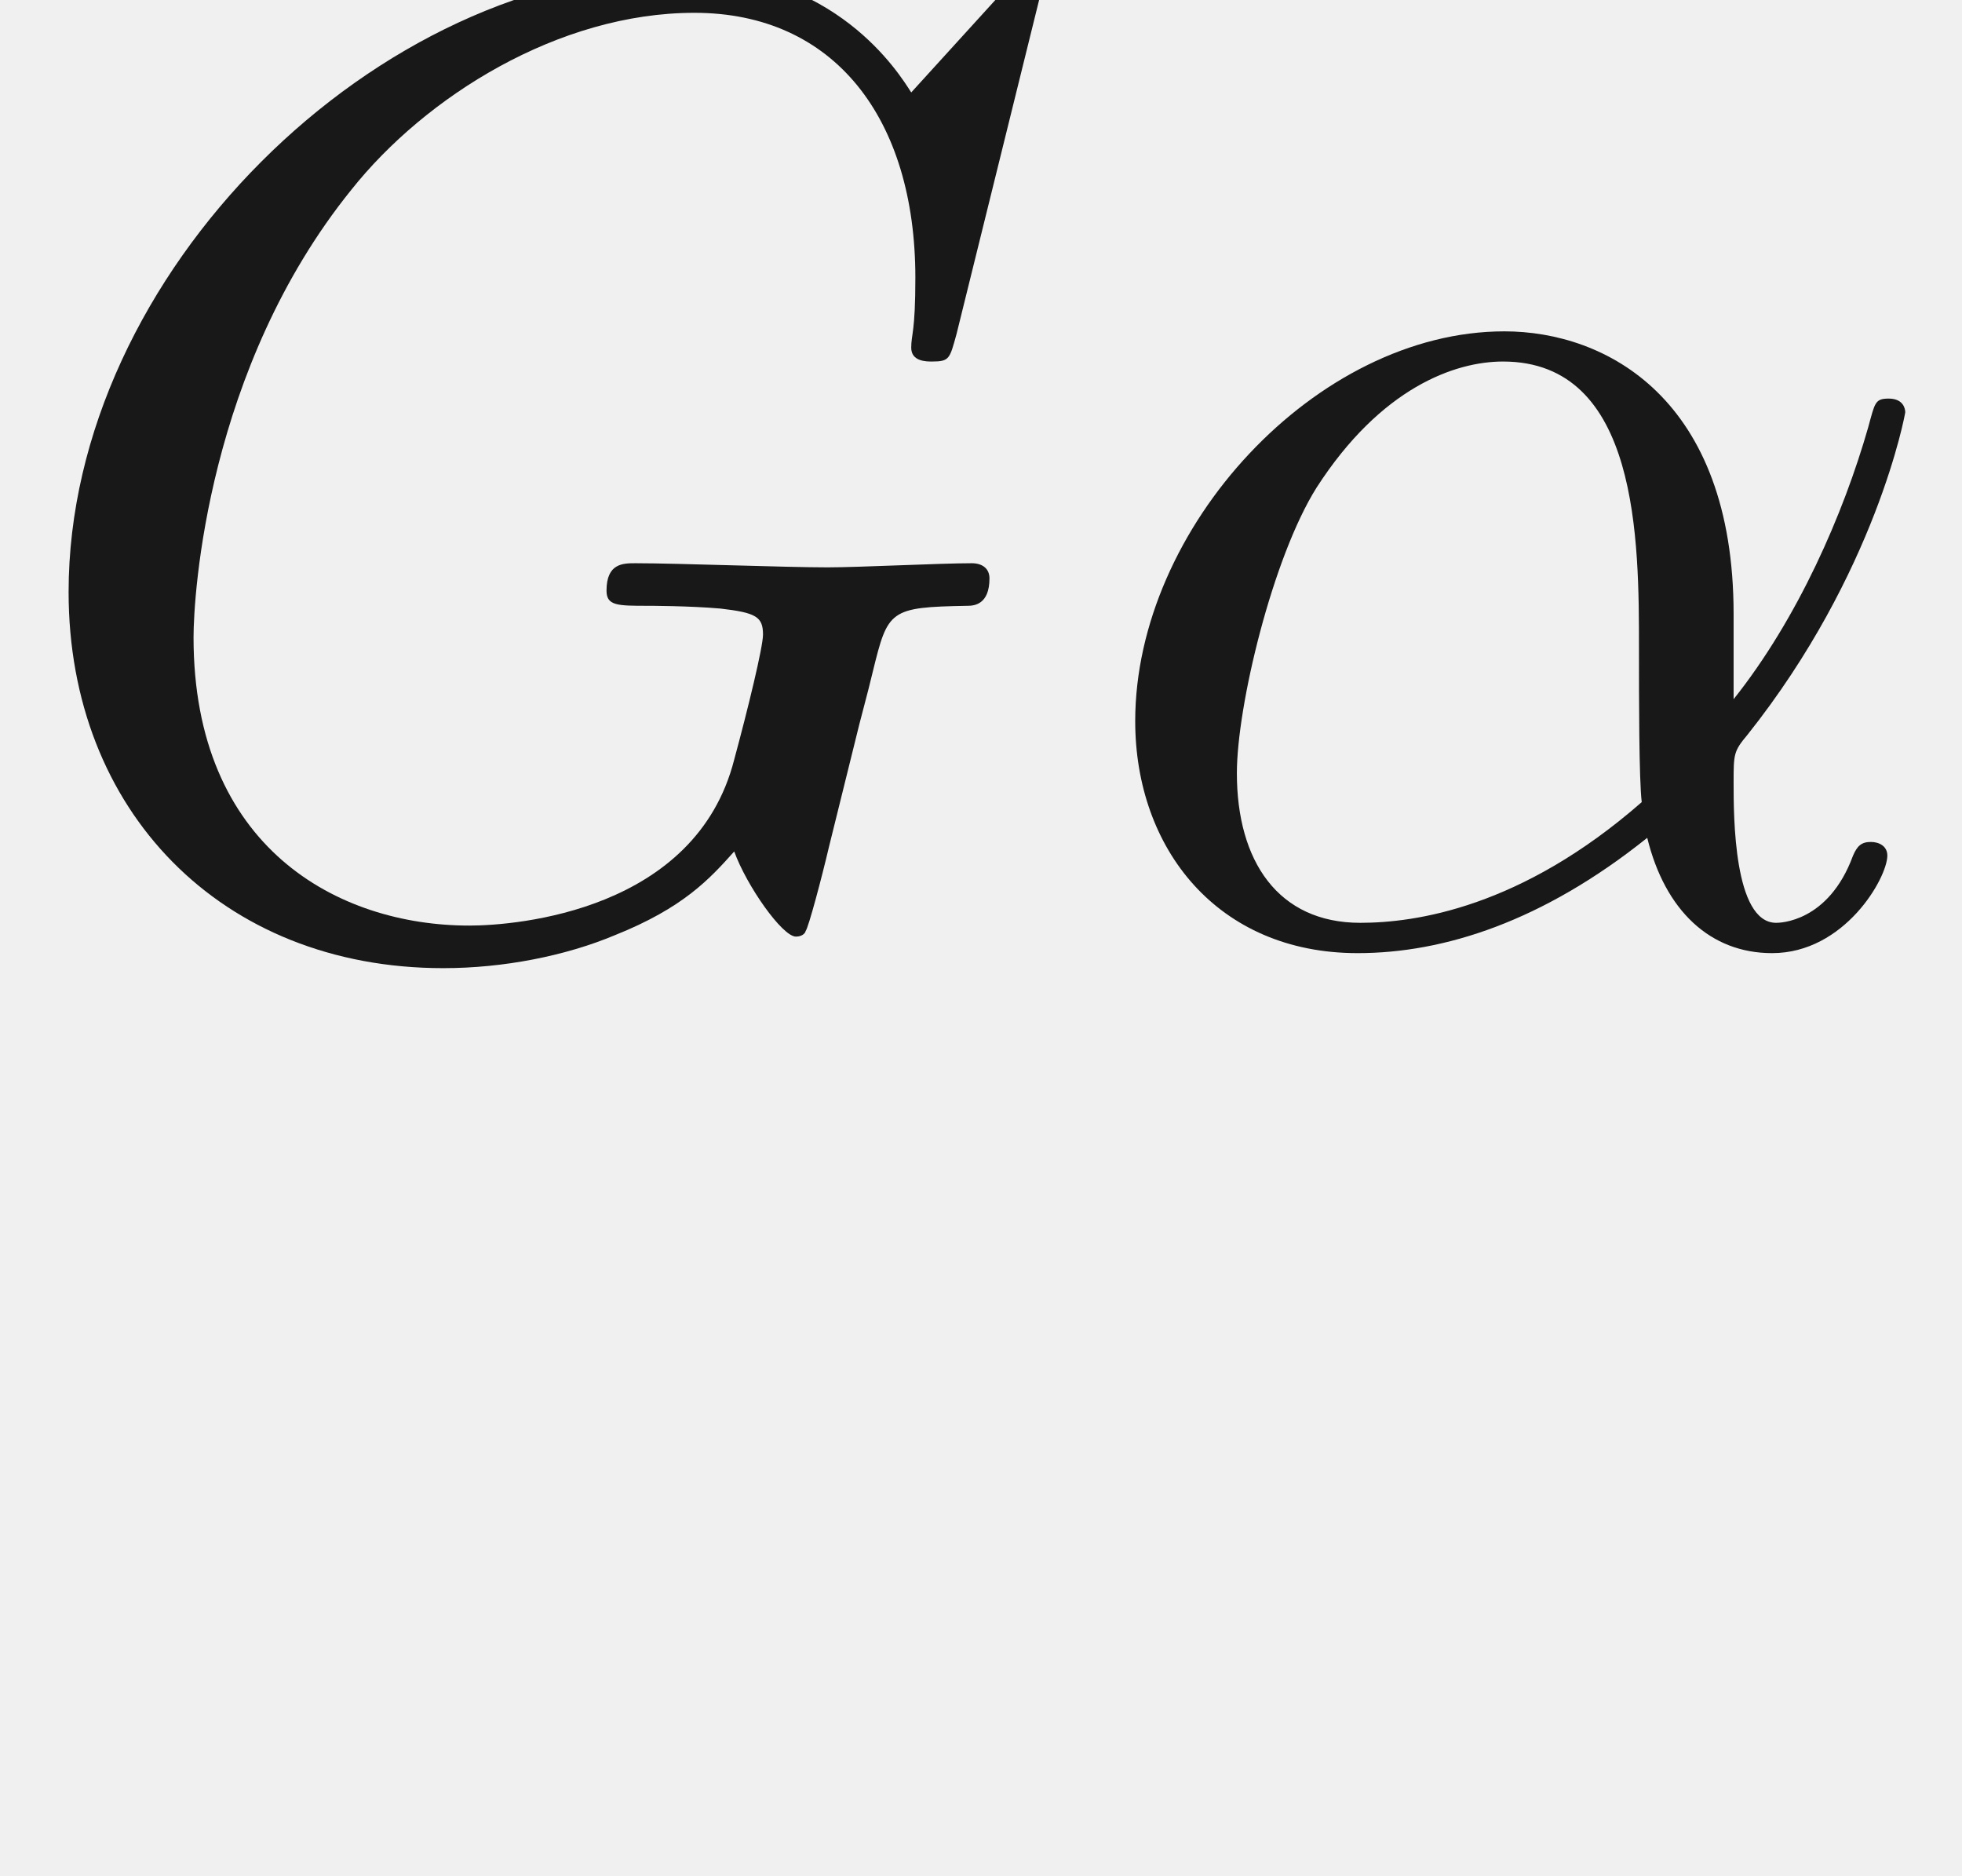
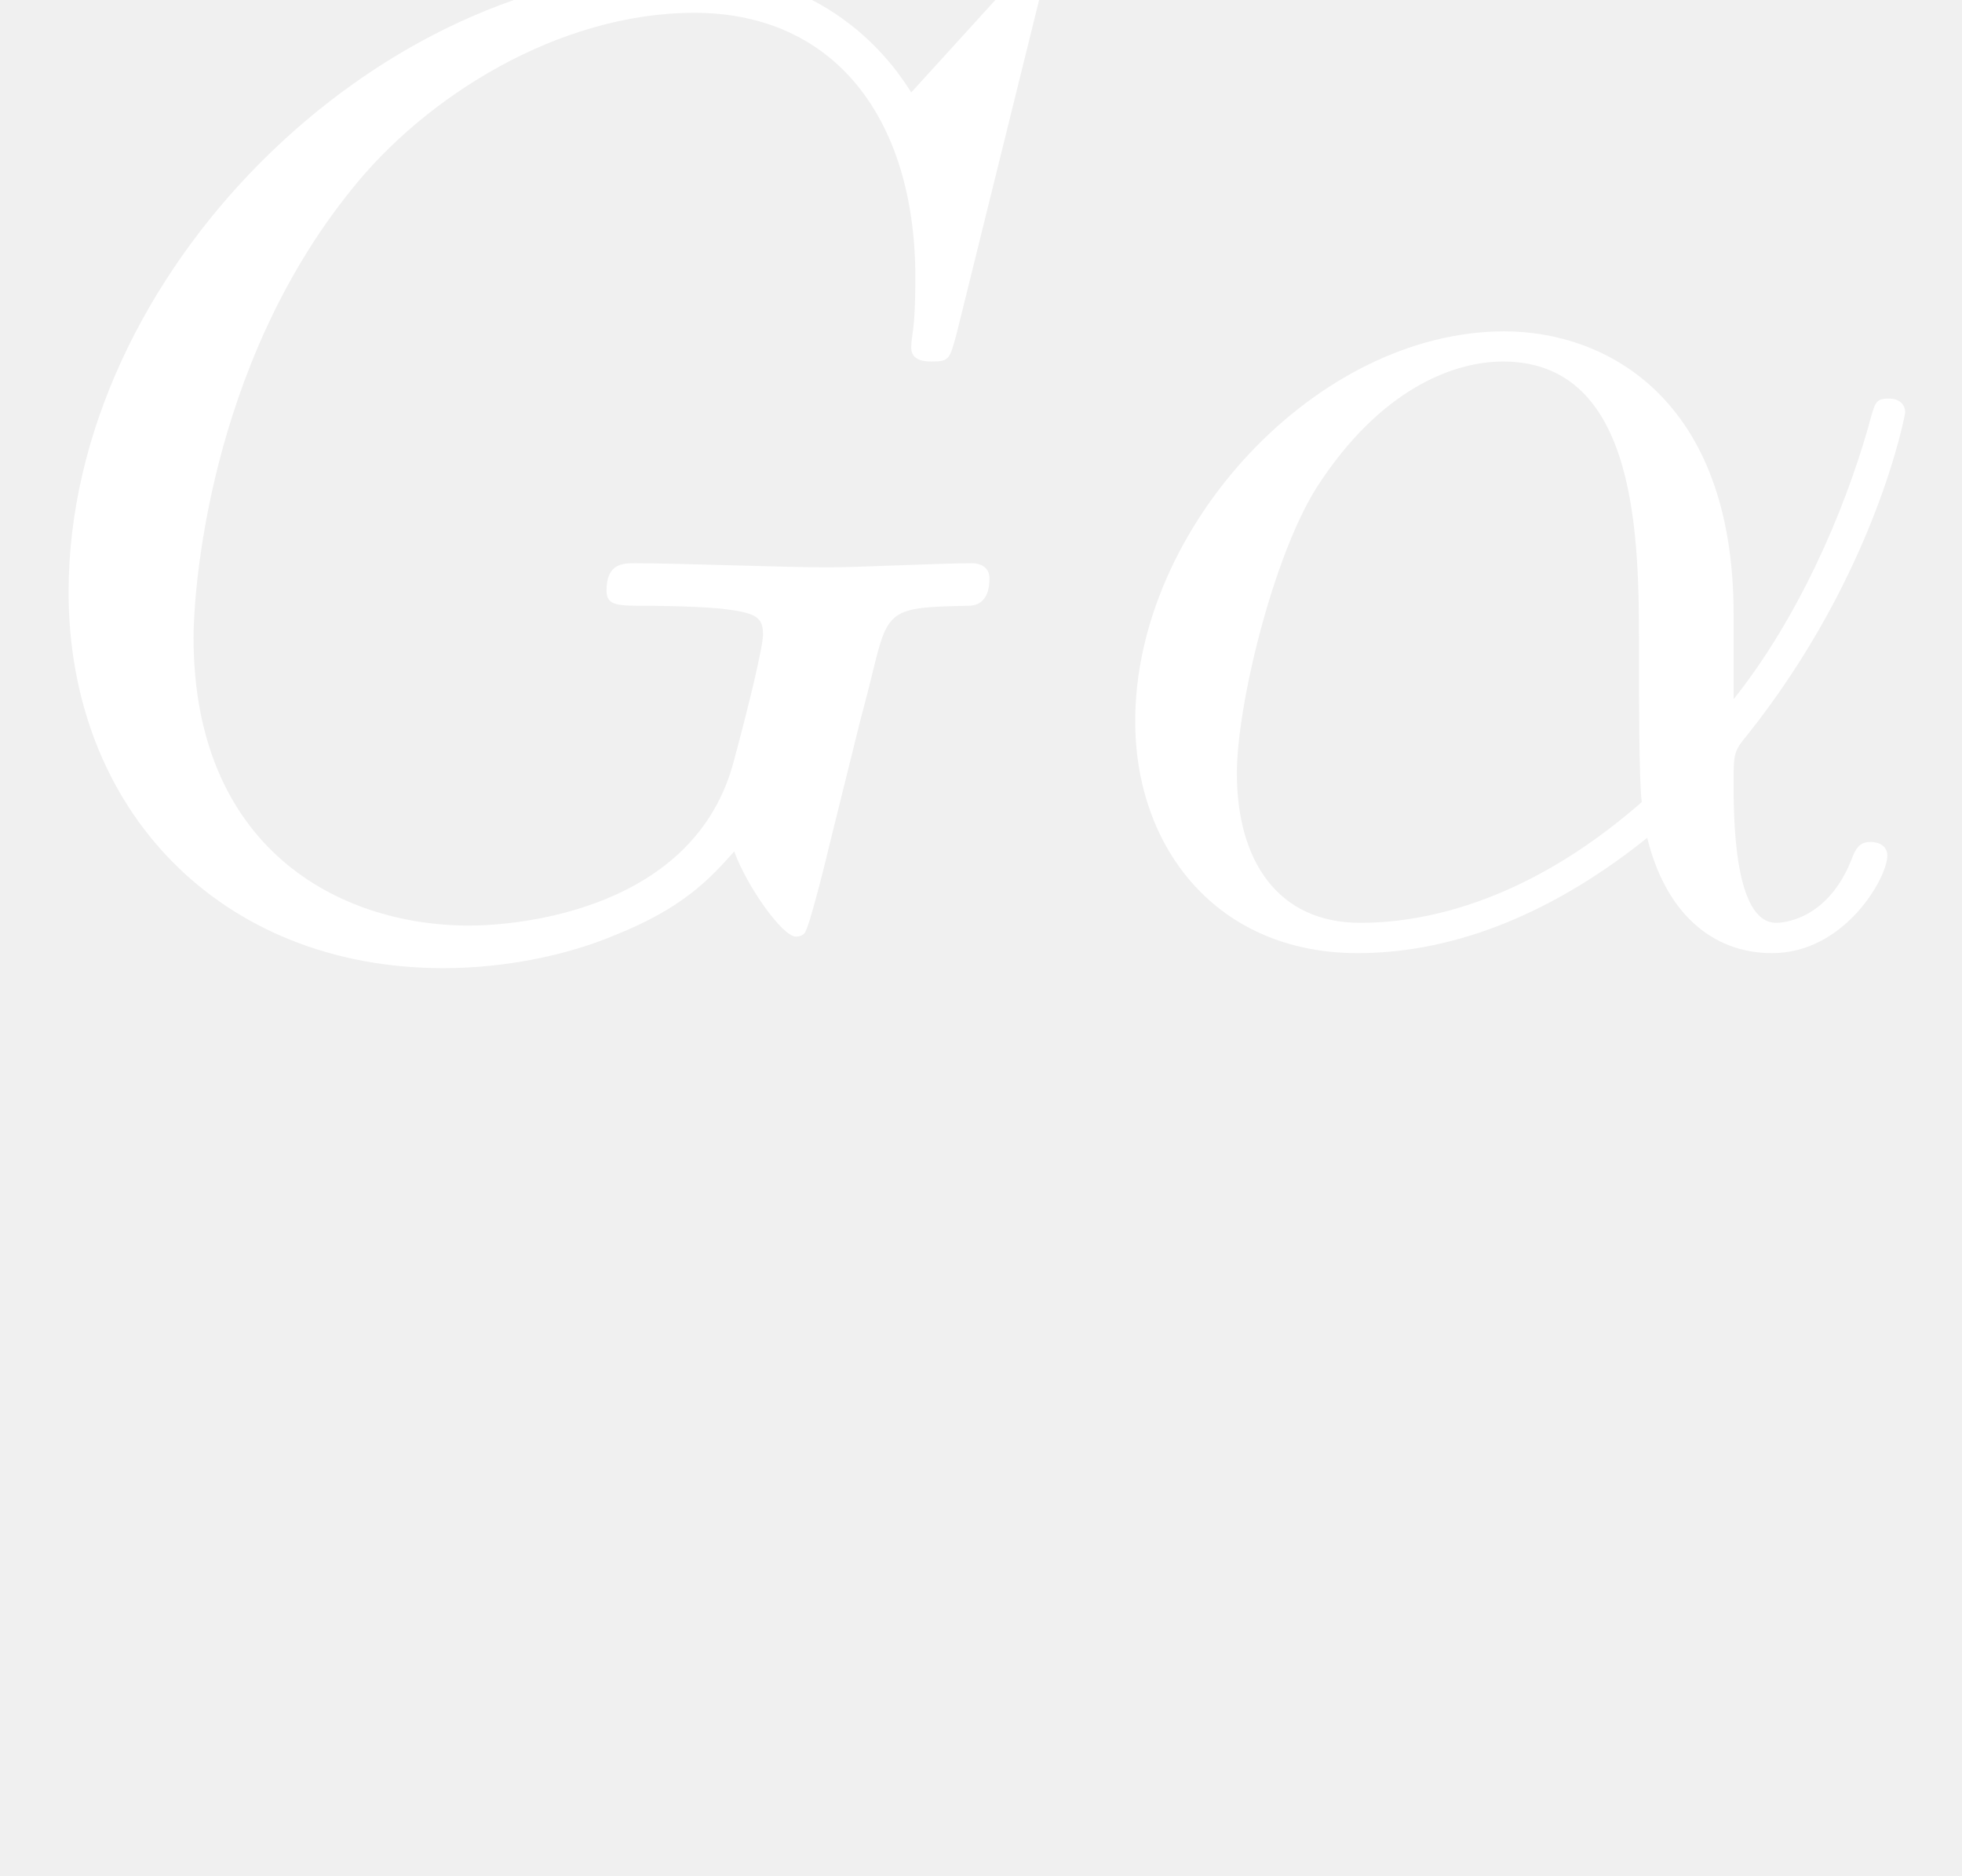
<svg xmlns="http://www.w3.org/2000/svg" xmlns:ns1="http://github.com/leegao/readme2tex/" xmlns:xlink="http://www.w3.org/1999/xlink" height="13.616pt" ns1:offset="-6.217248937900877e-15" version="1.1" viewBox="-52.075 -68.845 14.243 13.616" width="14.243pt">
  <defs>
    <path d="M3.318 -0.757C3.357 -0.359 3.626 0.06 4.095 0.06C4.304 0.06 4.912 -0.08 4.912 -0.887V-1.445H4.663V-0.887C4.663 -0.309 4.413 -0.249 4.304 -0.249C3.975 -0.249 3.935 -0.697 3.935 -0.747V-2.74C3.935 -3.158 3.935 -3.547 3.577 -3.915C3.188 -4.304 2.69 -4.463 2.212 -4.463C1.395 -4.463 0.707 -3.995 0.707 -3.337C0.707 -3.039 0.907 -2.869 1.166 -2.869C1.445 -2.869 1.624 -3.068 1.624 -3.328C1.624 -3.447 1.574 -3.776 1.116 -3.786C1.385 -4.134 1.873 -4.244 2.192 -4.244C2.68 -4.244 3.248 -3.856 3.248 -2.969V-2.6C2.74 -2.57 2.042 -2.54 1.415 -2.242C0.667 -1.903 0.418 -1.385 0.418 -0.946C0.418 -0.139 1.385 0.11 2.012 0.11C2.67 0.11 3.128 -0.289 3.318 -0.757ZM3.248 -2.391V-1.395C3.248 -0.448 2.531 -0.11 2.082 -0.11C1.594 -0.11 1.186 -0.458 1.186 -0.956C1.186 -1.504 1.604 -2.331 3.248 -2.391Z" id="g1-97" />
    <path d="M4.752 -2.351C4.752 -3.915 3.826 -4.403 3.088 -4.403C1.724 -4.403 0.408 -2.979 0.408 -1.574C0.408 -0.648 1.006 0.11 2.022 0.11C2.65 0.11 3.367 -0.12 4.125 -0.727C4.254 -0.199 4.583 0.11 5.031 0.11C5.559 0.11 5.868 -0.438 5.868 -0.598C5.868 -0.667 5.808 -0.697 5.748 -0.697C5.679 -0.697 5.649 -0.667 5.619 -0.598C5.44 -0.11 5.081 -0.11 5.061 -0.11C4.752 -0.11 4.752 -0.887 4.752 -1.126C4.752 -1.335 4.752 -1.355 4.852 -1.474C5.788 -2.65 5.998 -3.806 5.998 -3.816C5.998 -3.836 5.988 -3.915 5.878 -3.915C5.778 -3.915 5.778 -3.885 5.729 -3.706C5.549 -3.078 5.22 -2.321 4.752 -1.733V-2.351ZM4.085 -0.986C3.208 -0.219 2.441 -0.11 2.042 -0.11C1.445 -0.11 1.146 -0.558 1.146 -1.196C1.146 -1.684 1.405 -2.76 1.724 -3.268C2.192 -3.995 2.73 -4.184 3.078 -4.184C4.065 -4.184 4.065 -2.879 4.065 -2.102C4.065 -1.733 4.065 -1.156 4.085 -0.986Z" id="g0-11" />
    <path d="M7.572 -6.924C7.572 -6.954 7.552 -7.024 7.462 -7.024C7.432 -7.024 7.422 -7.014 7.313 -6.904L6.615 -6.137C6.526 -6.276 6.067 -7.024 4.961 -7.024C2.74 -7.024 0.498 -4.822 0.498 -2.511C0.498 -0.927 1.604 0.219 3.218 0.219C3.656 0.219 4.105 0.13 4.463 -0.02C4.961 -0.219 5.151 -0.428 5.33 -0.628C5.42 -0.379 5.679 -0.01 5.778 -0.01C5.828 -0.01 5.848 -0.04 5.848 -0.05C5.868 -0.07 5.968 -0.448 6.017 -0.658L6.207 -1.425C6.247 -1.594 6.296 -1.763 6.336 -1.933C6.446 -2.381 6.456 -2.401 7.024 -2.411C7.073 -2.411 7.183 -2.421 7.183 -2.61C7.183 -2.68 7.133 -2.72 7.054 -2.72C6.824 -2.72 6.237 -2.69 6.007 -2.69C5.699 -2.69 4.922 -2.72 4.613 -2.72C4.523 -2.72 4.403 -2.72 4.403 -2.521C4.403 -2.411 4.483 -2.411 4.702 -2.411C4.712 -2.411 5.001 -2.411 5.23 -2.391C5.489 -2.361 5.539 -2.331 5.539 -2.202C5.539 -2.112 5.43 -1.664 5.33 -1.295C5.051 -0.199 3.756 -0.09 3.407 -0.09C2.451 -0.09 1.405 -0.658 1.405 -2.182C1.405 -2.491 1.504 -4.134 2.55 -5.43C3.088 -6.107 4.055 -6.715 5.041 -6.715C6.057 -6.715 6.645 -5.948 6.645 -4.792C6.645 -4.394 6.615 -4.384 6.615 -4.284S6.725 -4.184 6.765 -4.184C6.894 -4.184 6.894 -4.204 6.944 -4.384L7.572 -6.924Z" id="g0-71" />
  </defs>
-   <g fill-opacity="0.9" id="page1">
+   <g fill-opacity="1" id="page1" fill="#FFFFFF">
    <use x="-52.075" y="-62.037" xlink:href="#g0-71" />
    <use x="-44.242" y="-62.037" xlink:href="#g0-11" />
  </g>
</svg>
